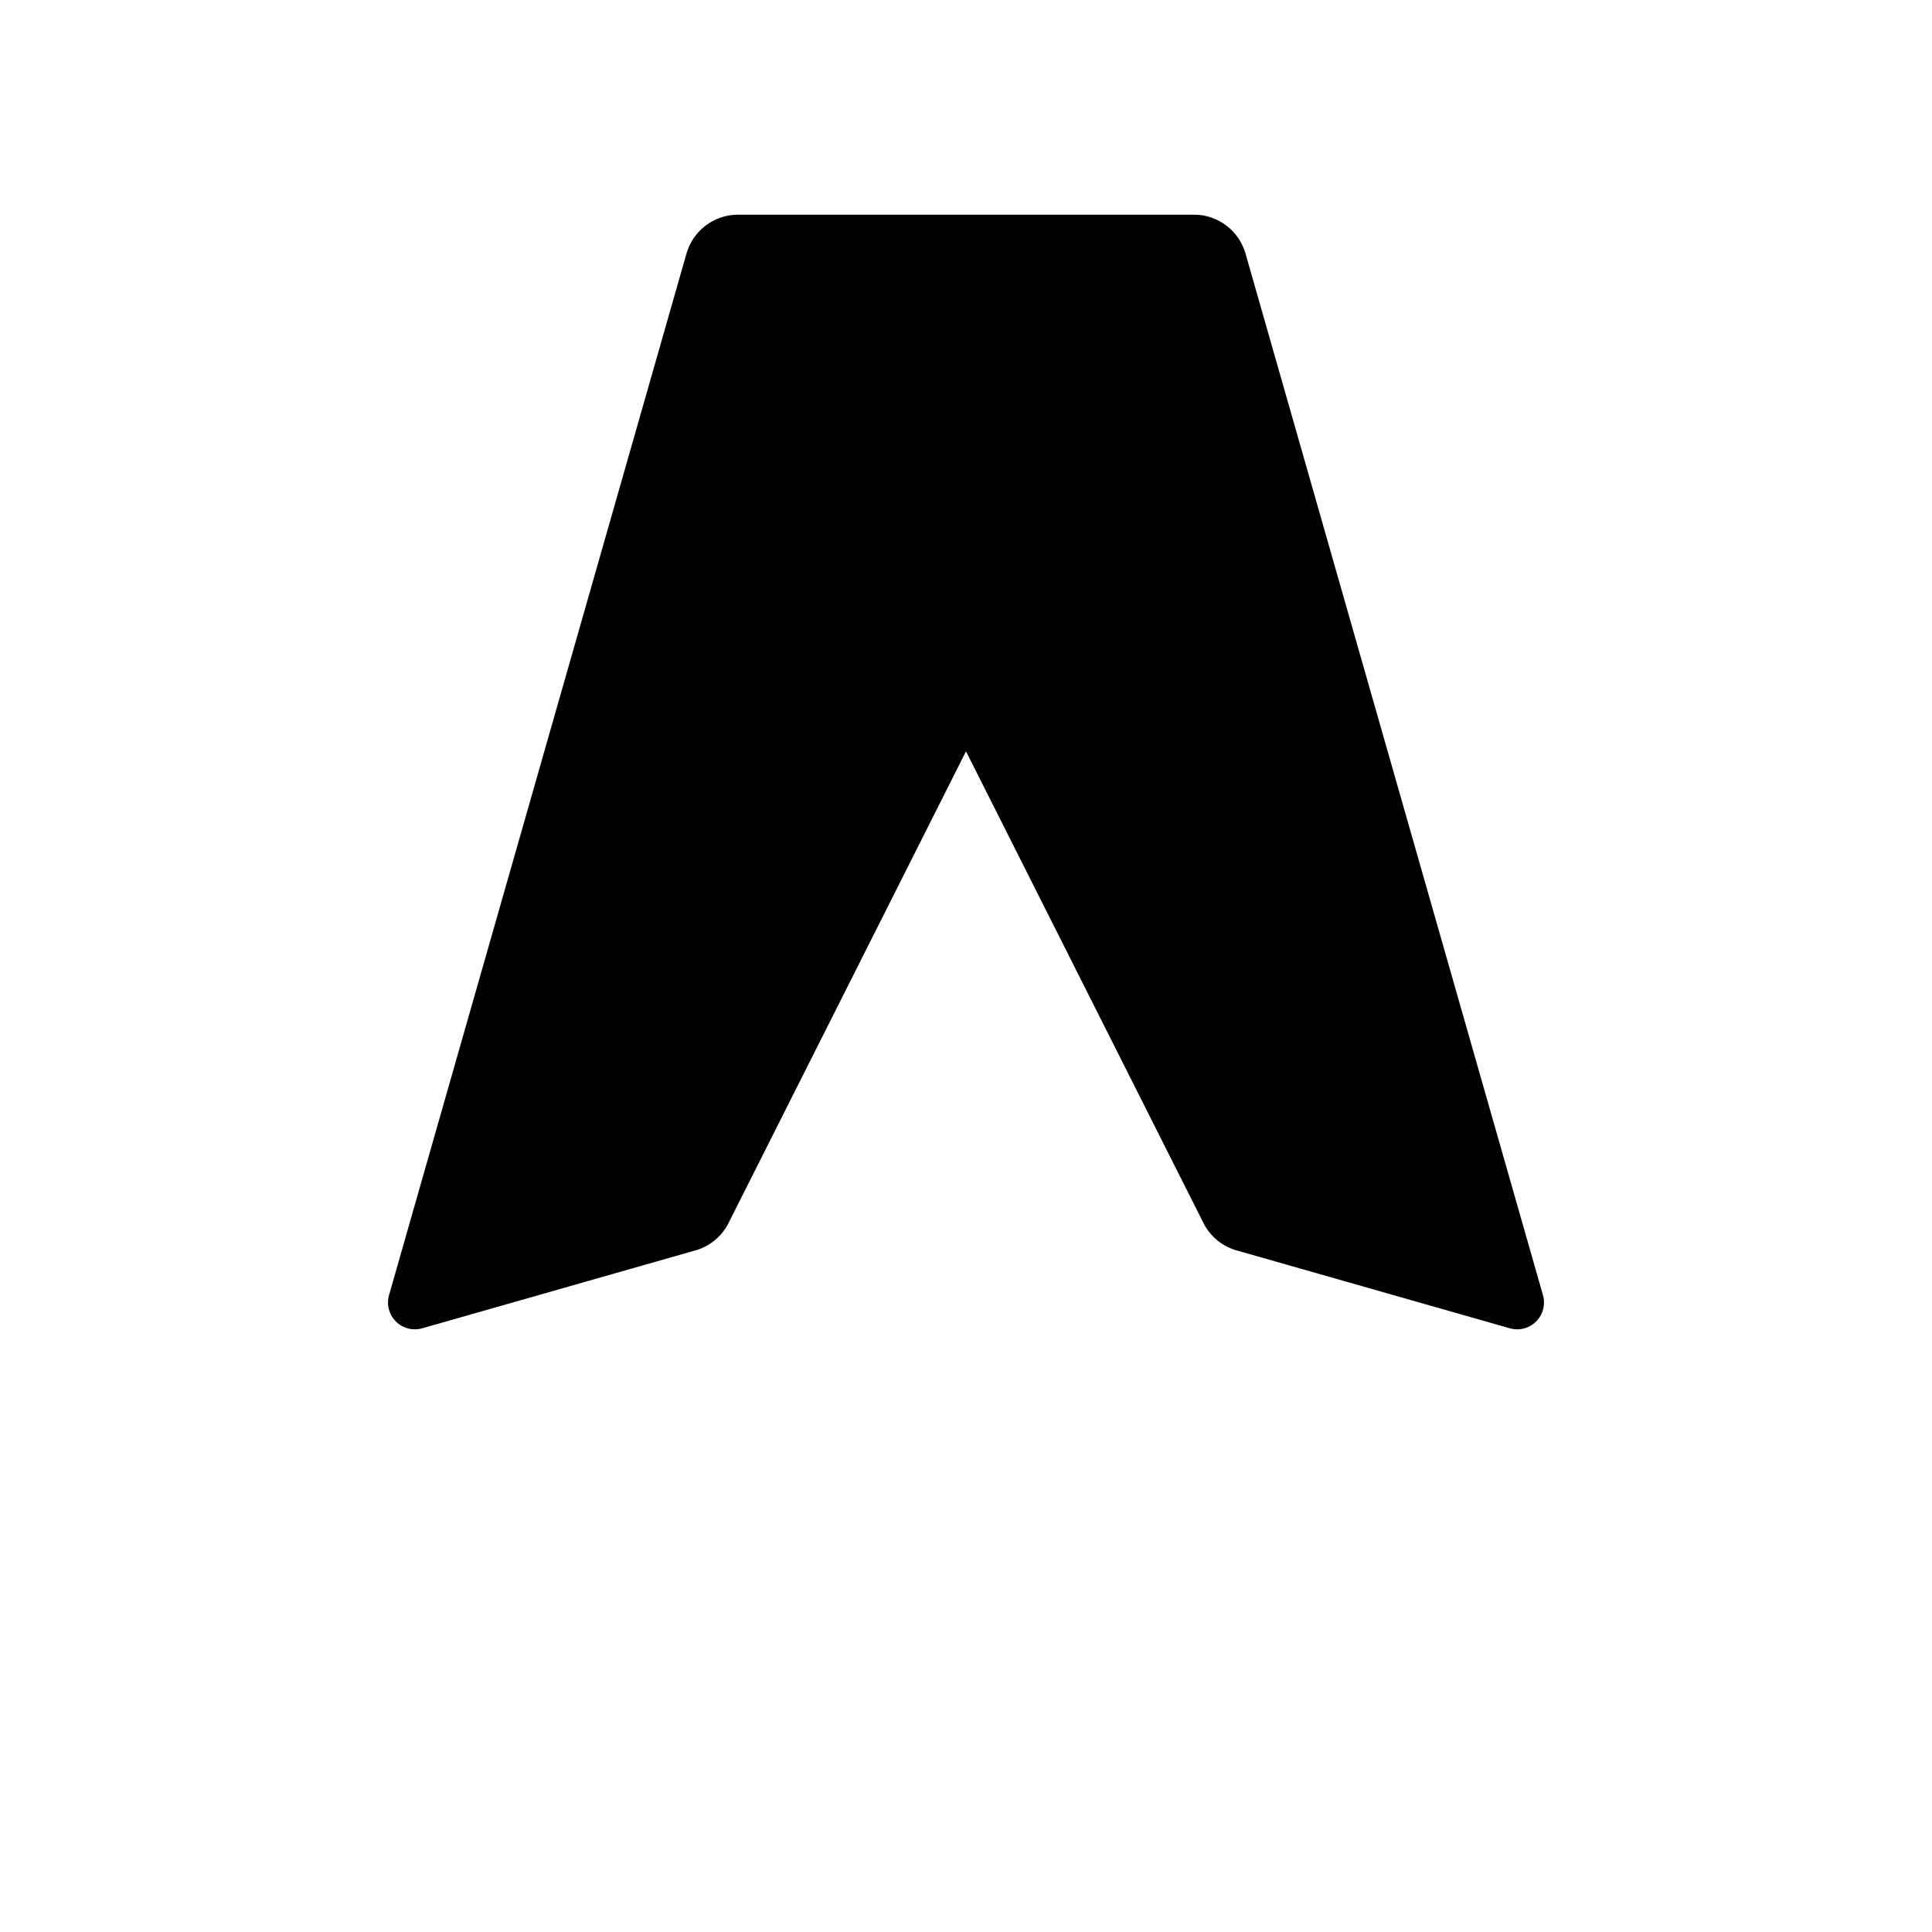
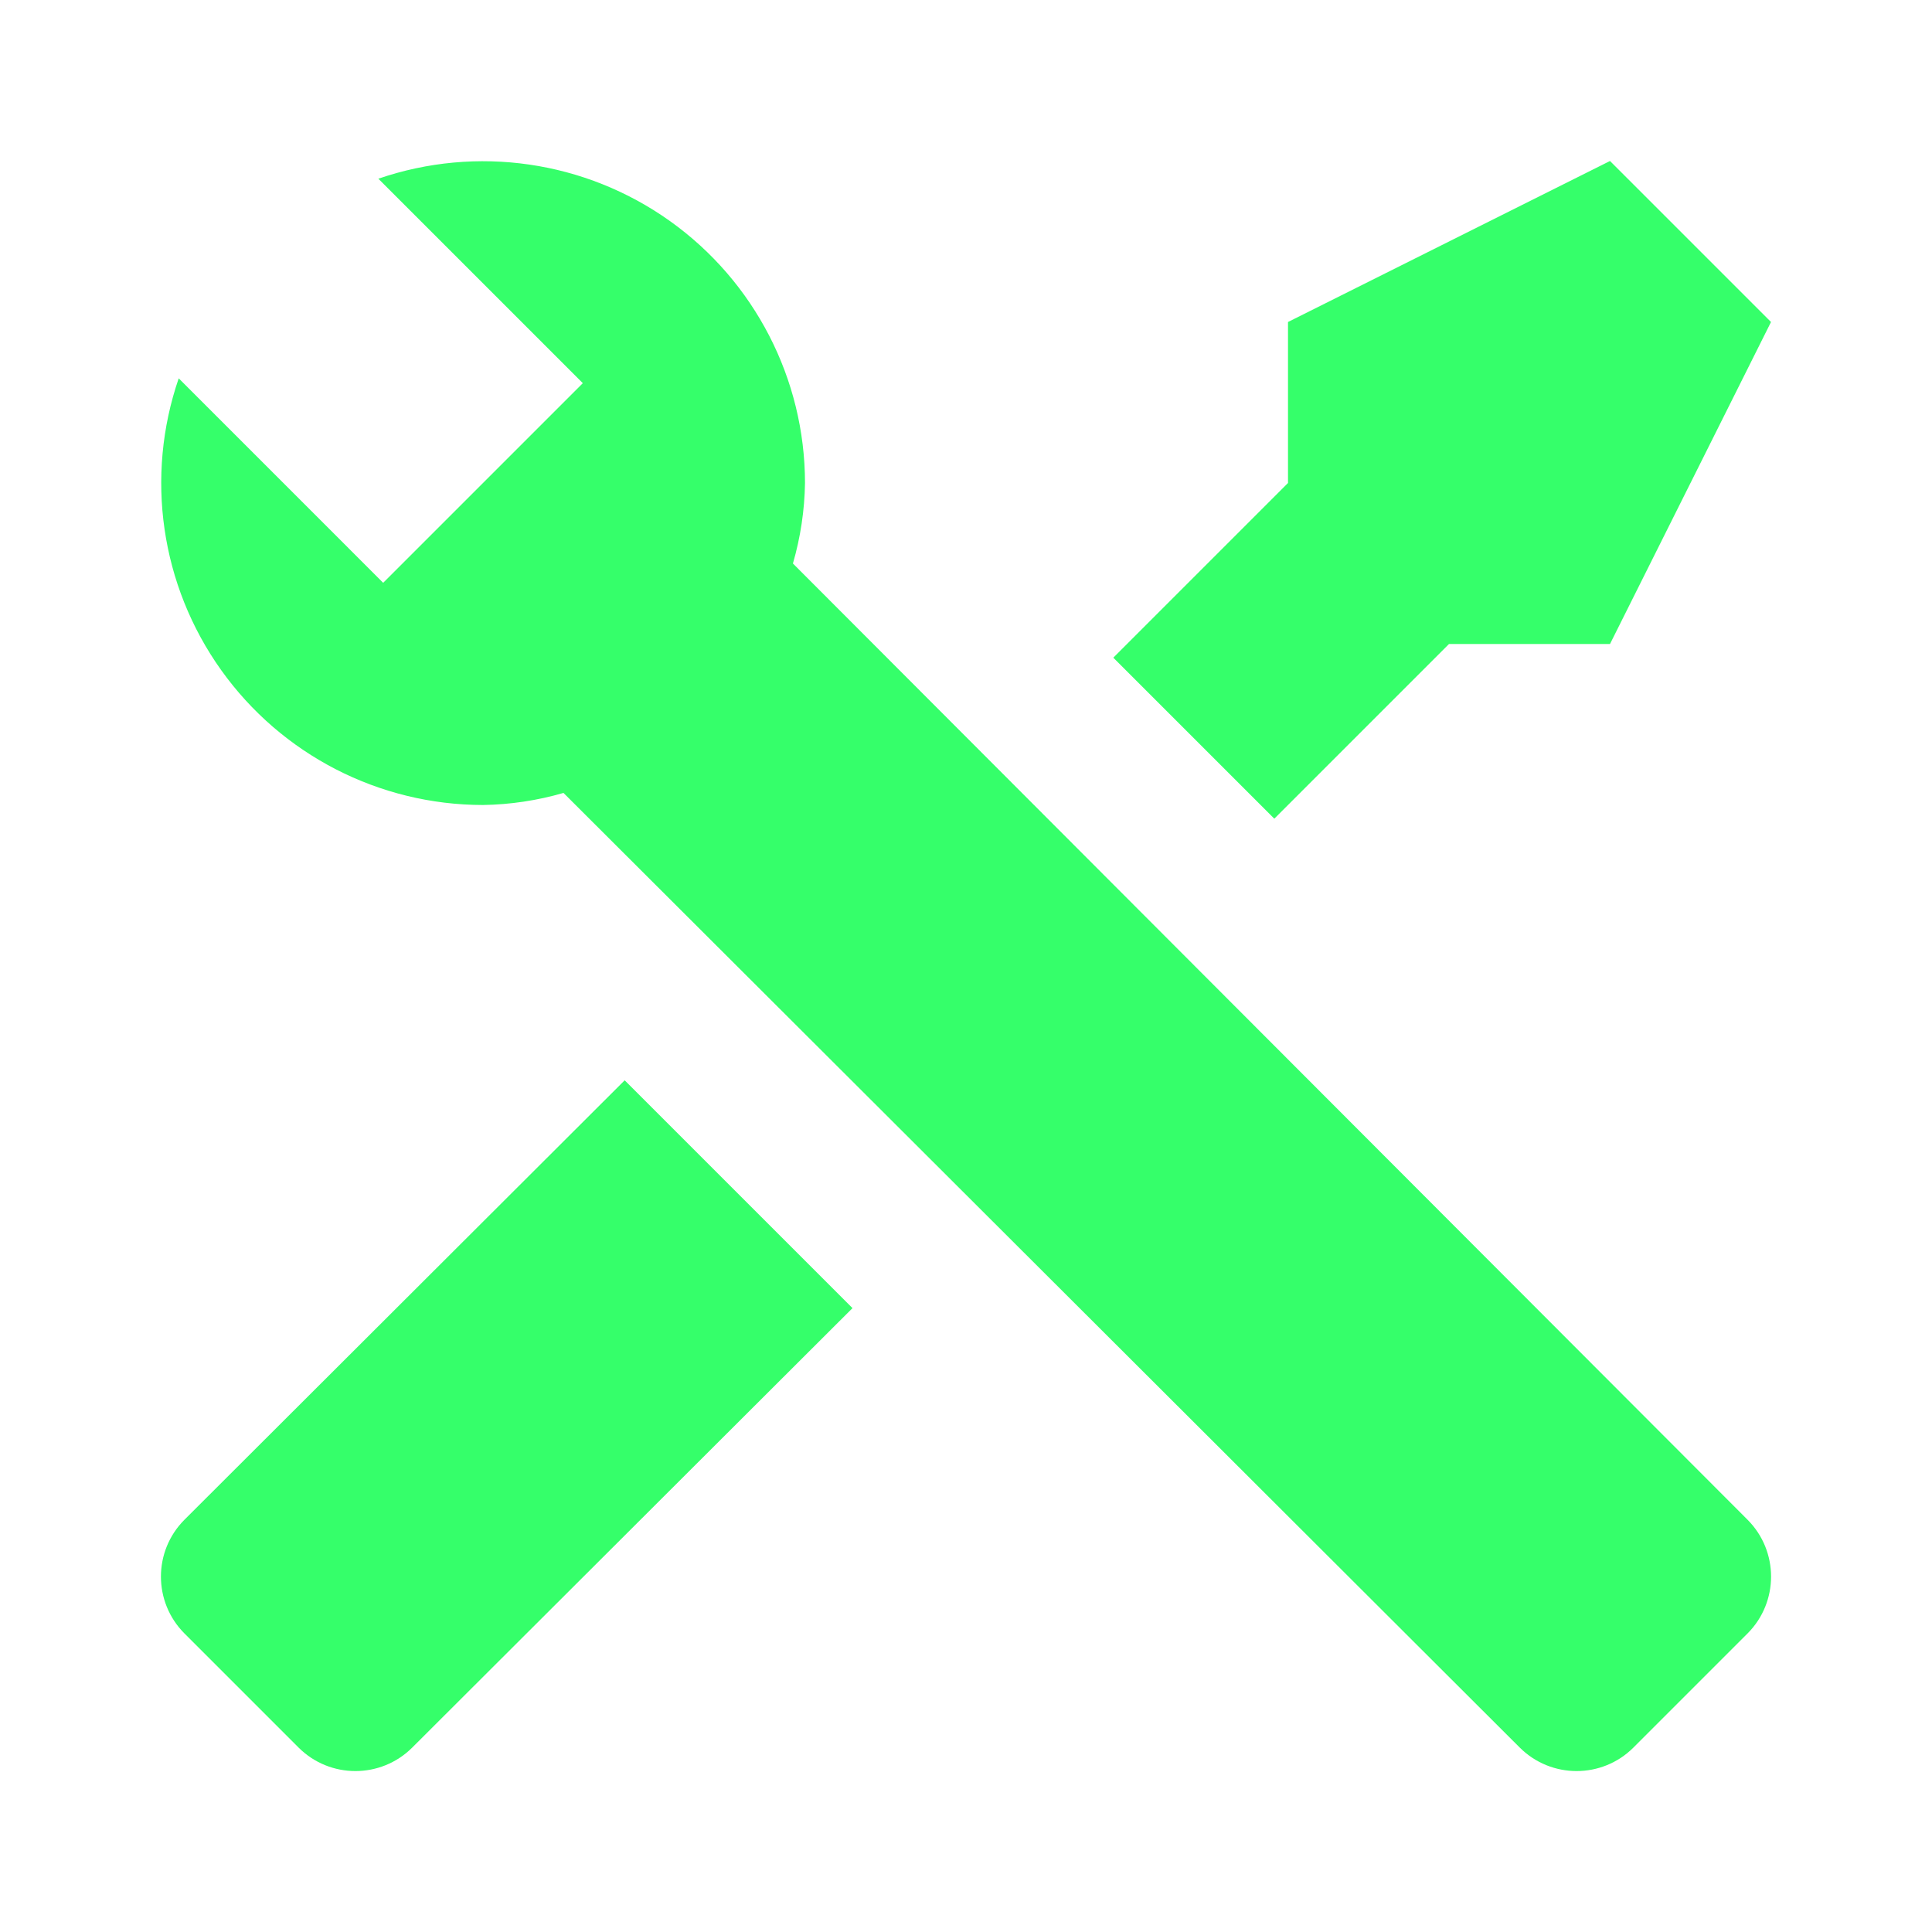
- <svg xmlns="http://www.w3.org/2000/svg" fill="none" viewBox="0 0 36 36">
-   <path fill="#000" d="M22.25 4h-8.5a1 1 0 0 0-.96.73l-5.54 19.4a.5.5 0 0 0 .62.62l5.05-1.44a1 1 0 0 0 .67-.55L18 14l4.41 8.76a1 1 0 0 0 .67.55l5.05 1.44a.5.5 0 0 0 .62-.62l-5.54-19.4a1 1 0 0 0-.96-.73Z" />
+ <svg xmlns="http://www.w3.org/2000/svg" width="24" height="24" viewBox="0 0 24 24">
+   <path fill="#35ff6a" d="m21.71 20.29l-1.42 1.42a1 1 0 0 1-1.41 0L7 9.85A3.8 3.8 0 0 1 6 10a4 4 0 0 1-3.78-5.3l2.54 2.54l.53-.53l1.42-1.42l.53-.53L4.7 2.22A4 4 0 0 1 10 6a3.8 3.8 0 0 1-.15 1l11.86 11.88a1 1 0 0 1 0 1.41M2.29 18.88a1 1 0 0 0 0 1.41l1.42 1.42a1 1 0 0 0 1.41 0l5.47-5.46l-2.83-2.83M20 2l-4 2v2l-2.17 2.17l2 2L18 8h2l2-4Z" />
</svg>
